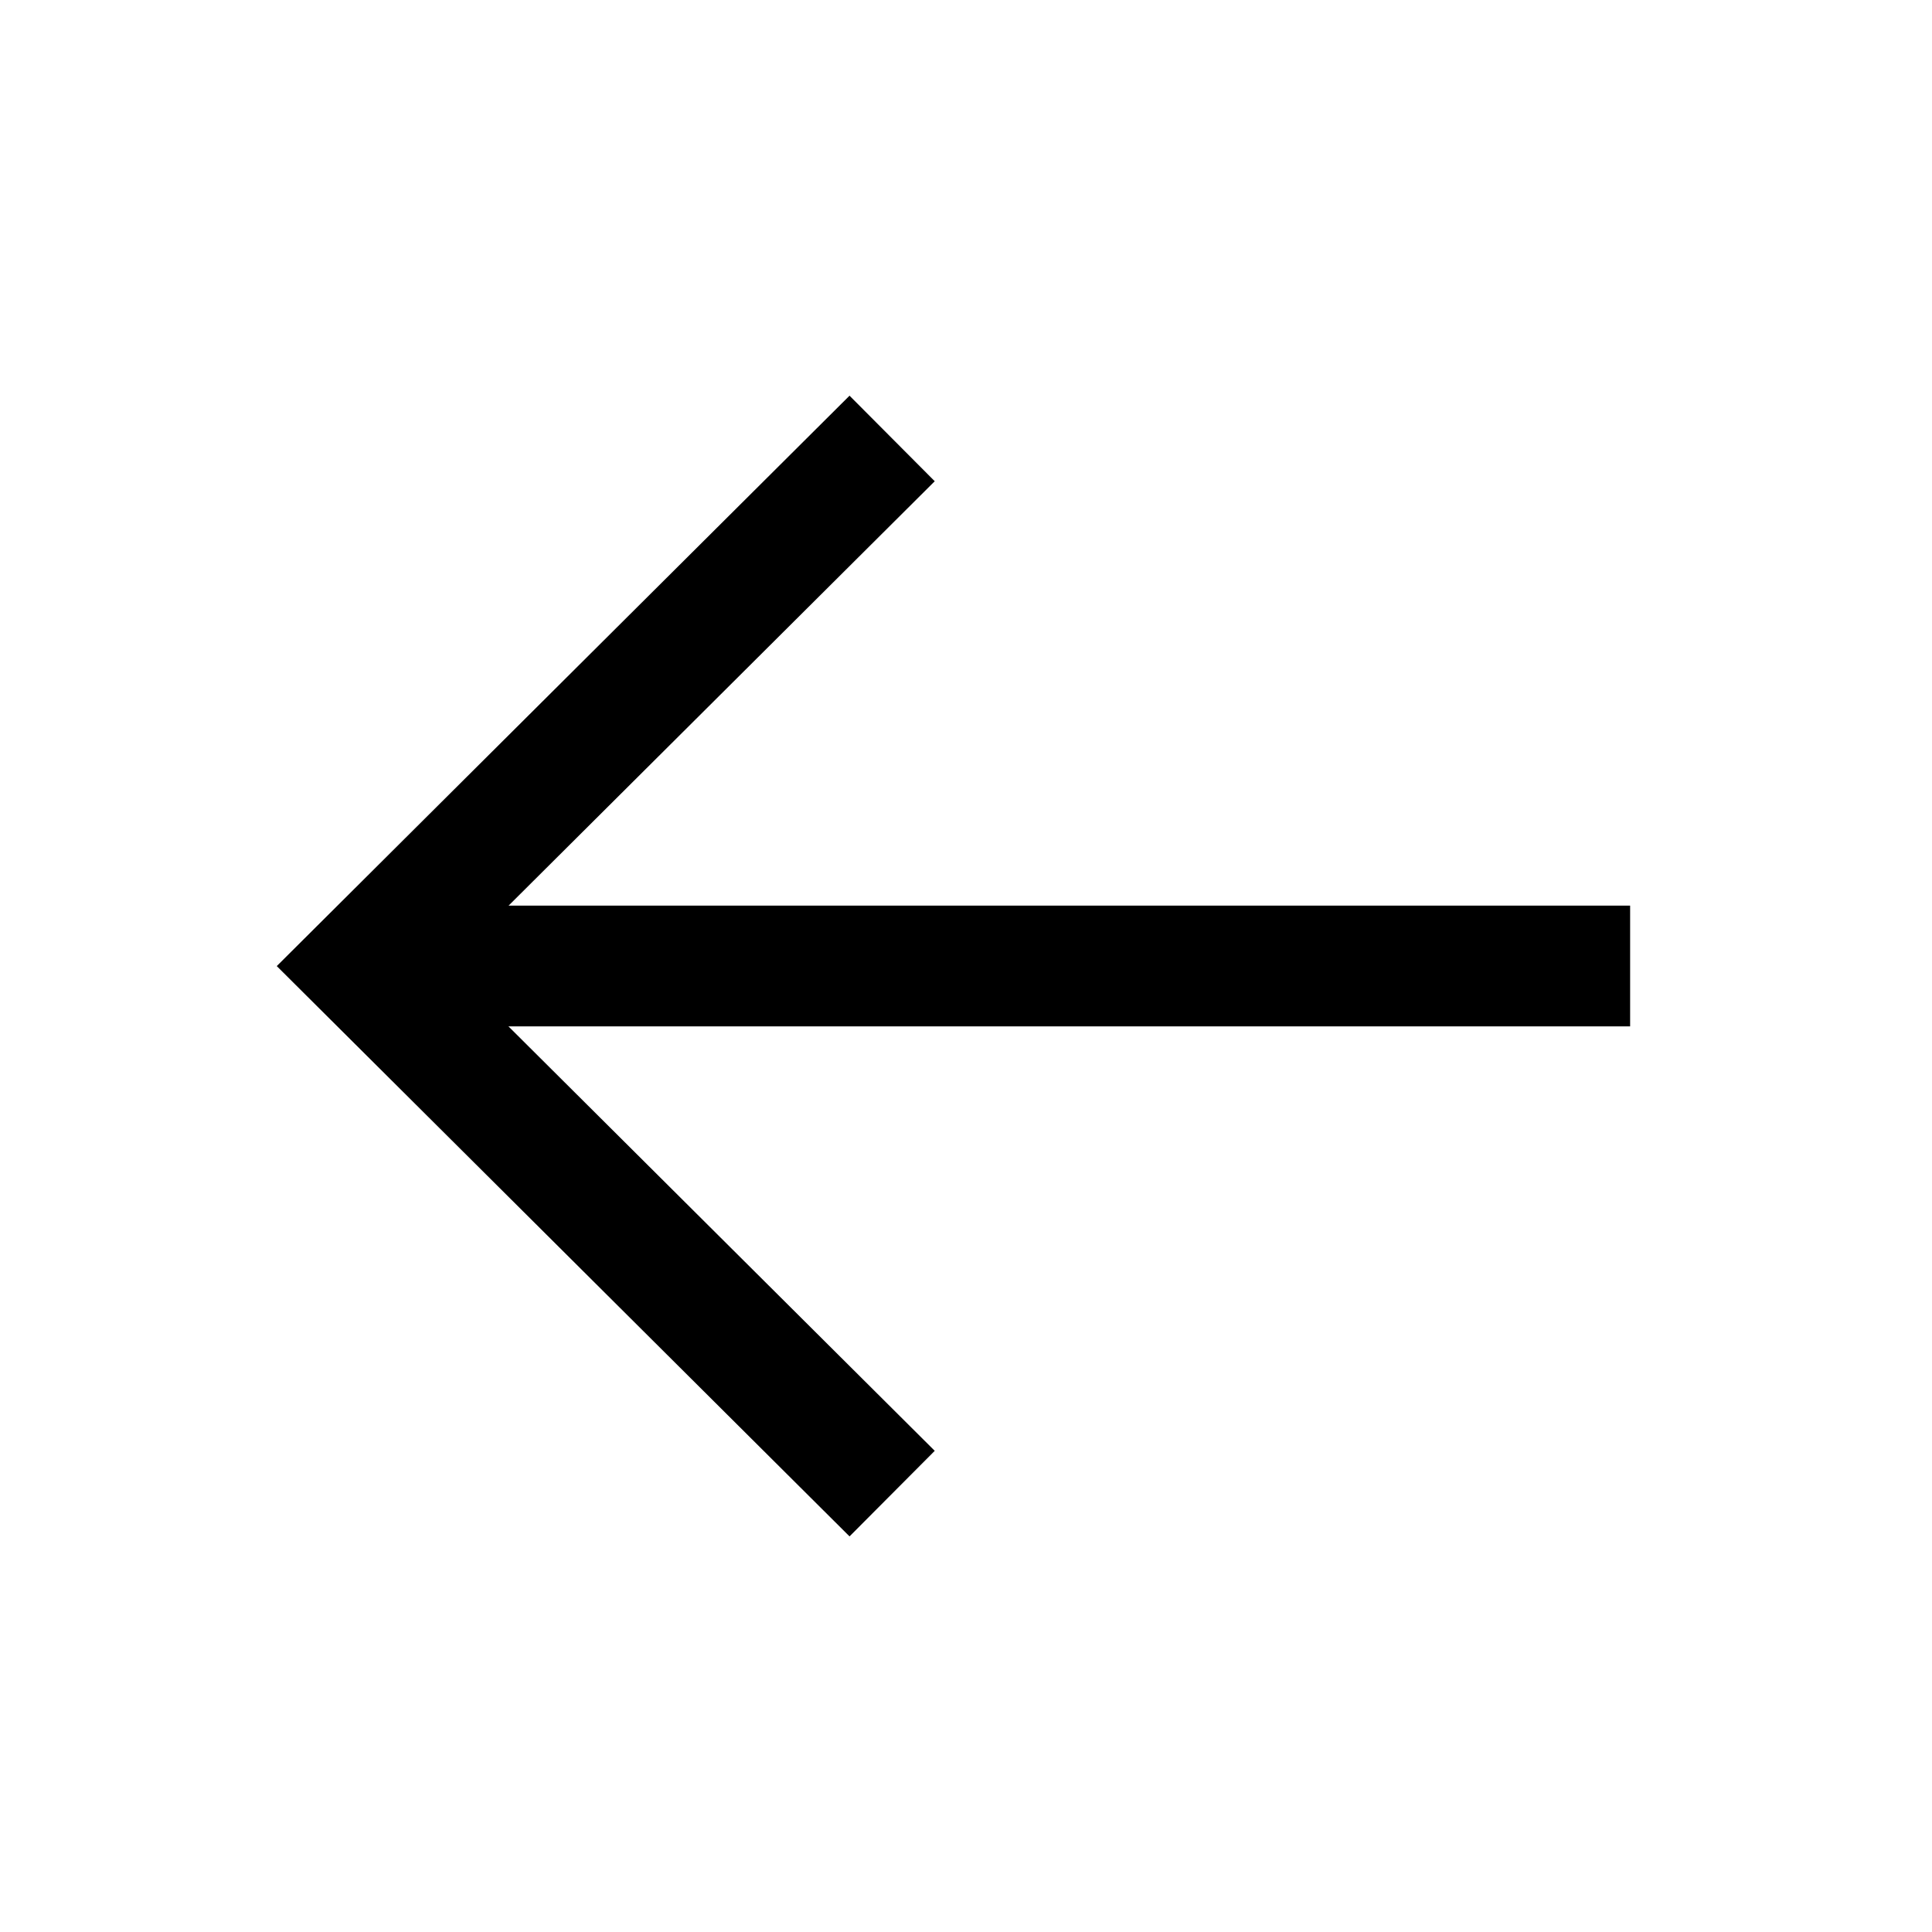
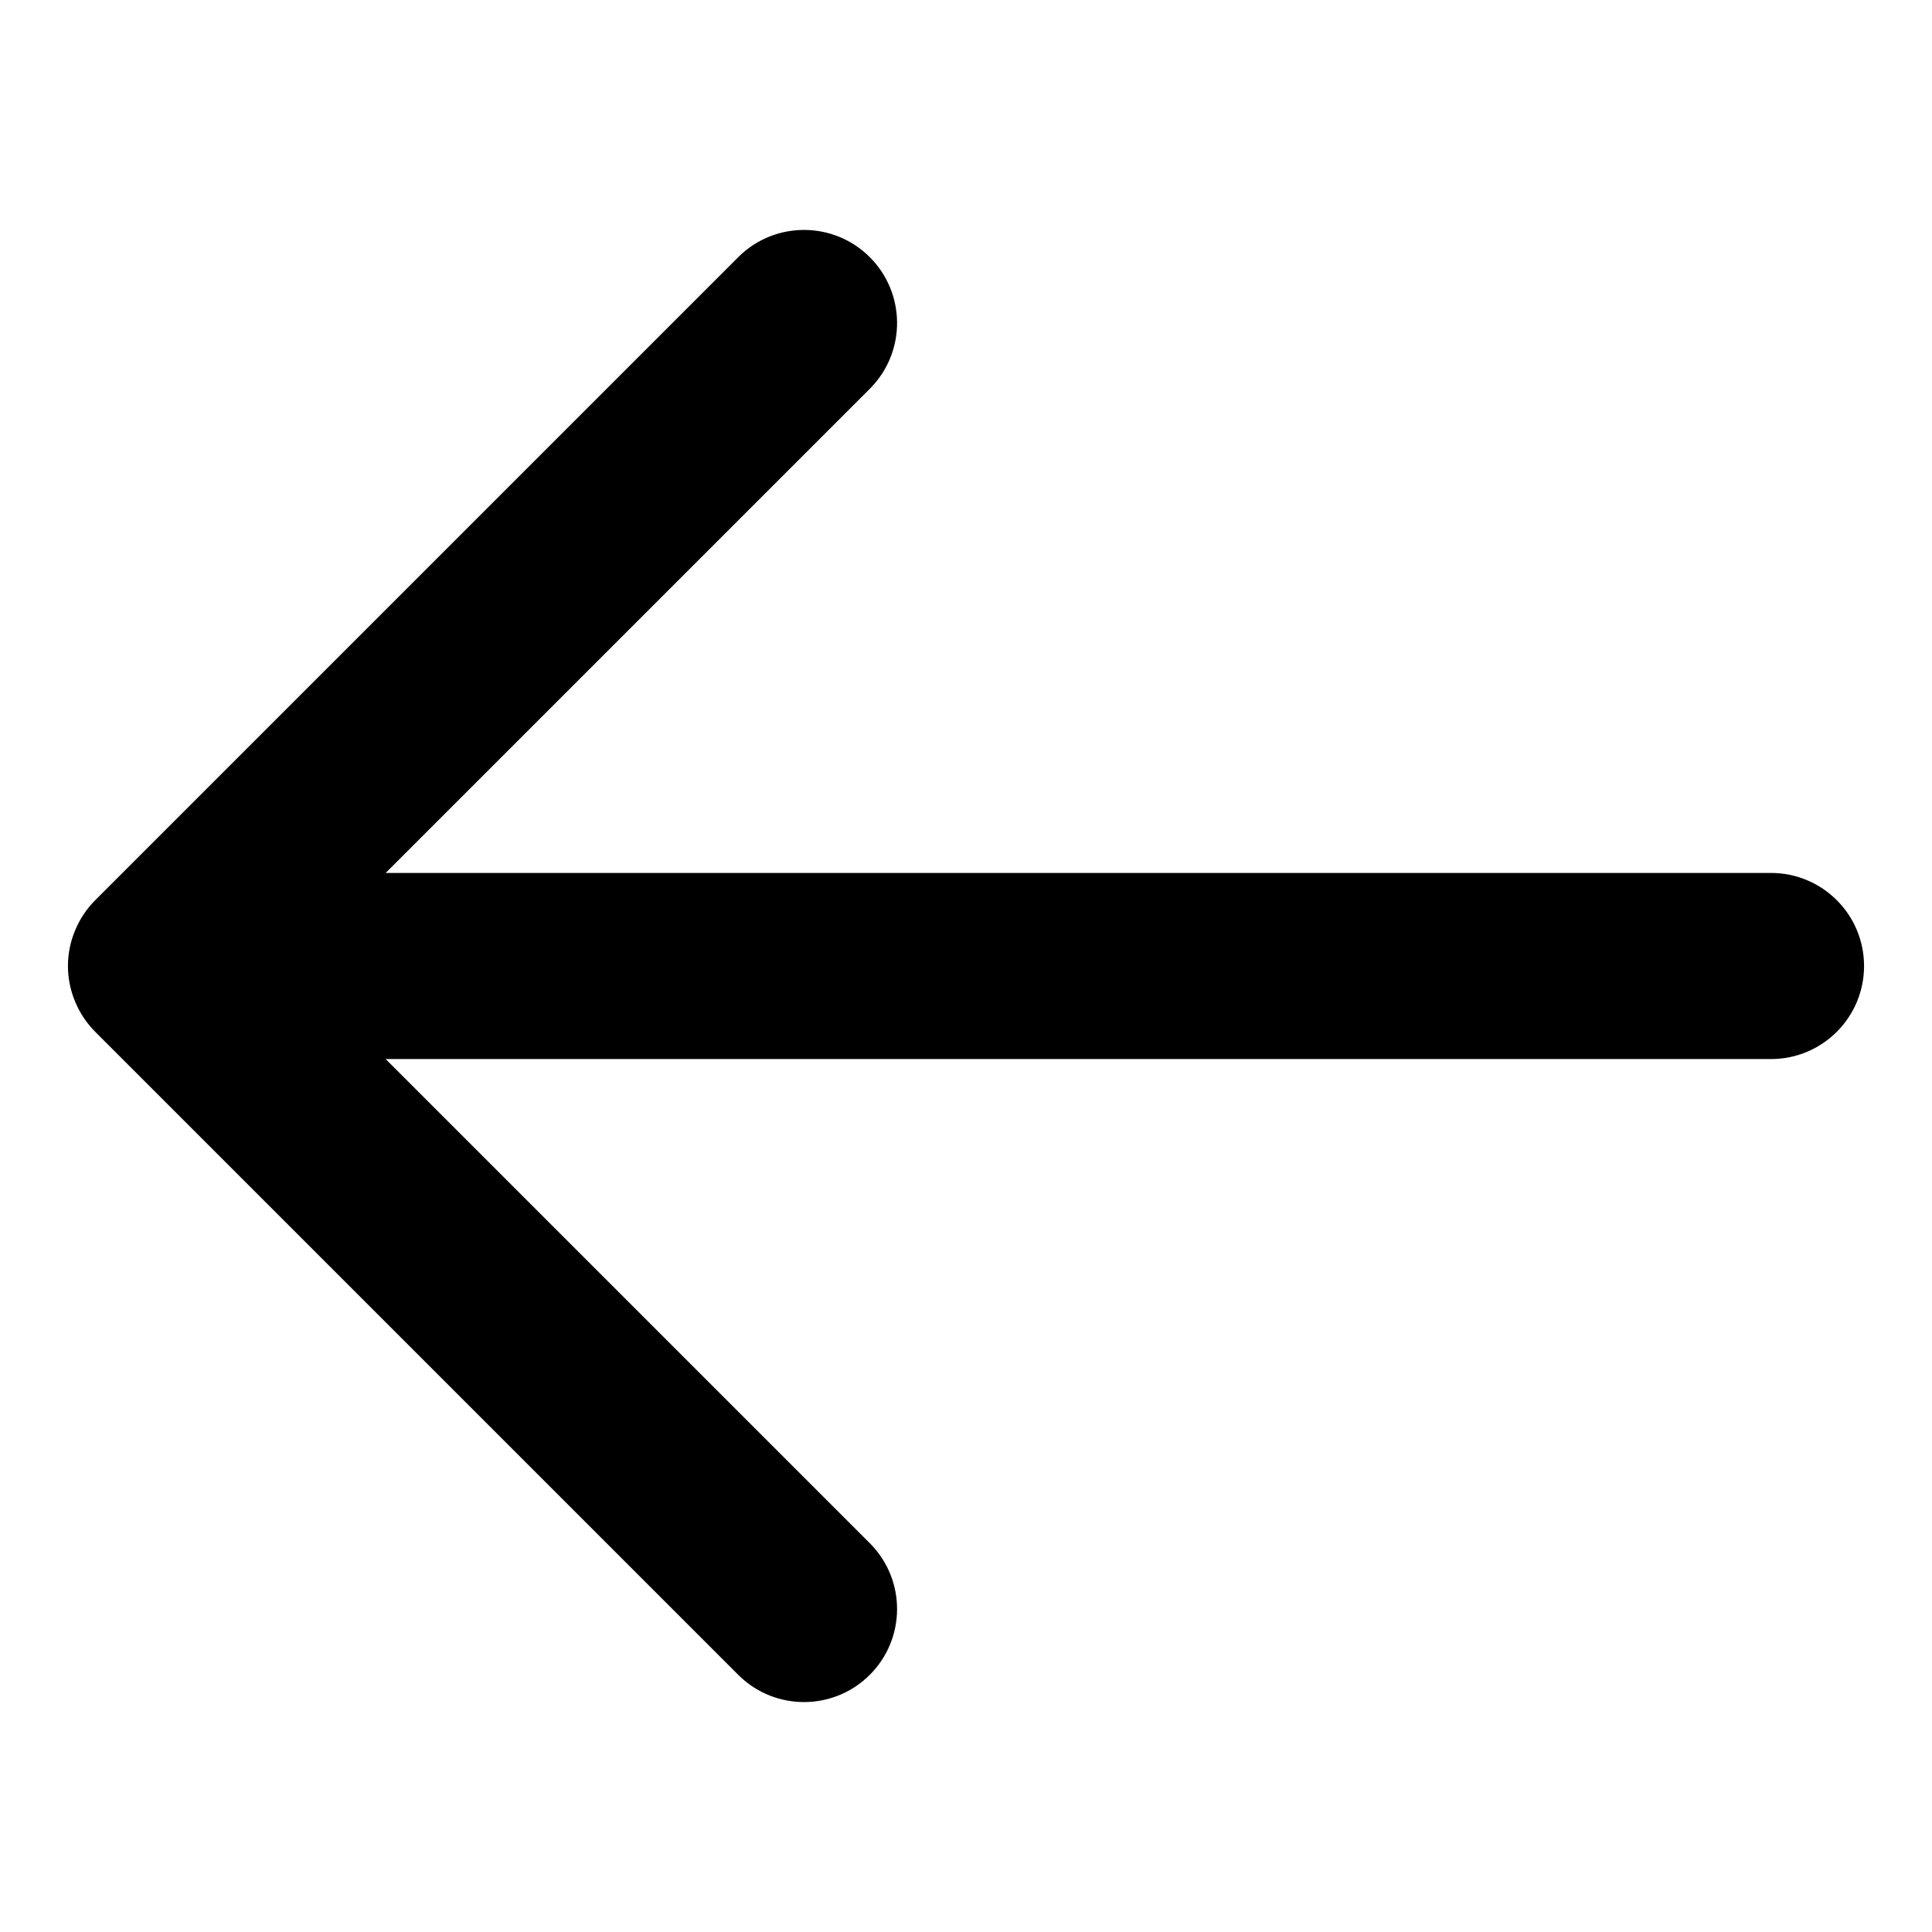
- <svg xmlns="http://www.w3.org/2000/svg" width="24" height="24" viewBox="0 0 24 24" fill="none">
-   <path d="M5.1 12L19.5 12" stroke="black" stroke-width="1.5" stroke-linecap="square" />
-   <path d="M10.551 18.025L4.501 12.001L10.551 5.976" stroke="black" stroke-width="1.5" stroke-linecap="square" />
+ <svg xmlns="http://www.w3.org/2000/svg" fill="#000000" viewBox="0 0 24 24" stroke="#000000" stroke-width="0.312">
+   <g transform="rotate(90 12 12)" stroke-linecap="round" stroke-linejoin="round">
+     <path d="M3.293,14.707a1,1,0,0,1,1.414-1.414L11,19.586V2a1,1,0,0,1,2,0V19.586l6.293-6.293a1,1,0,0,1,1.414,1.414l-8,8a1,1,0,0,1-.325.216.986.986,0,0,1-.764,0,1,1,0,0,1-.325-.216Z" />
+   </g>
</svg>
